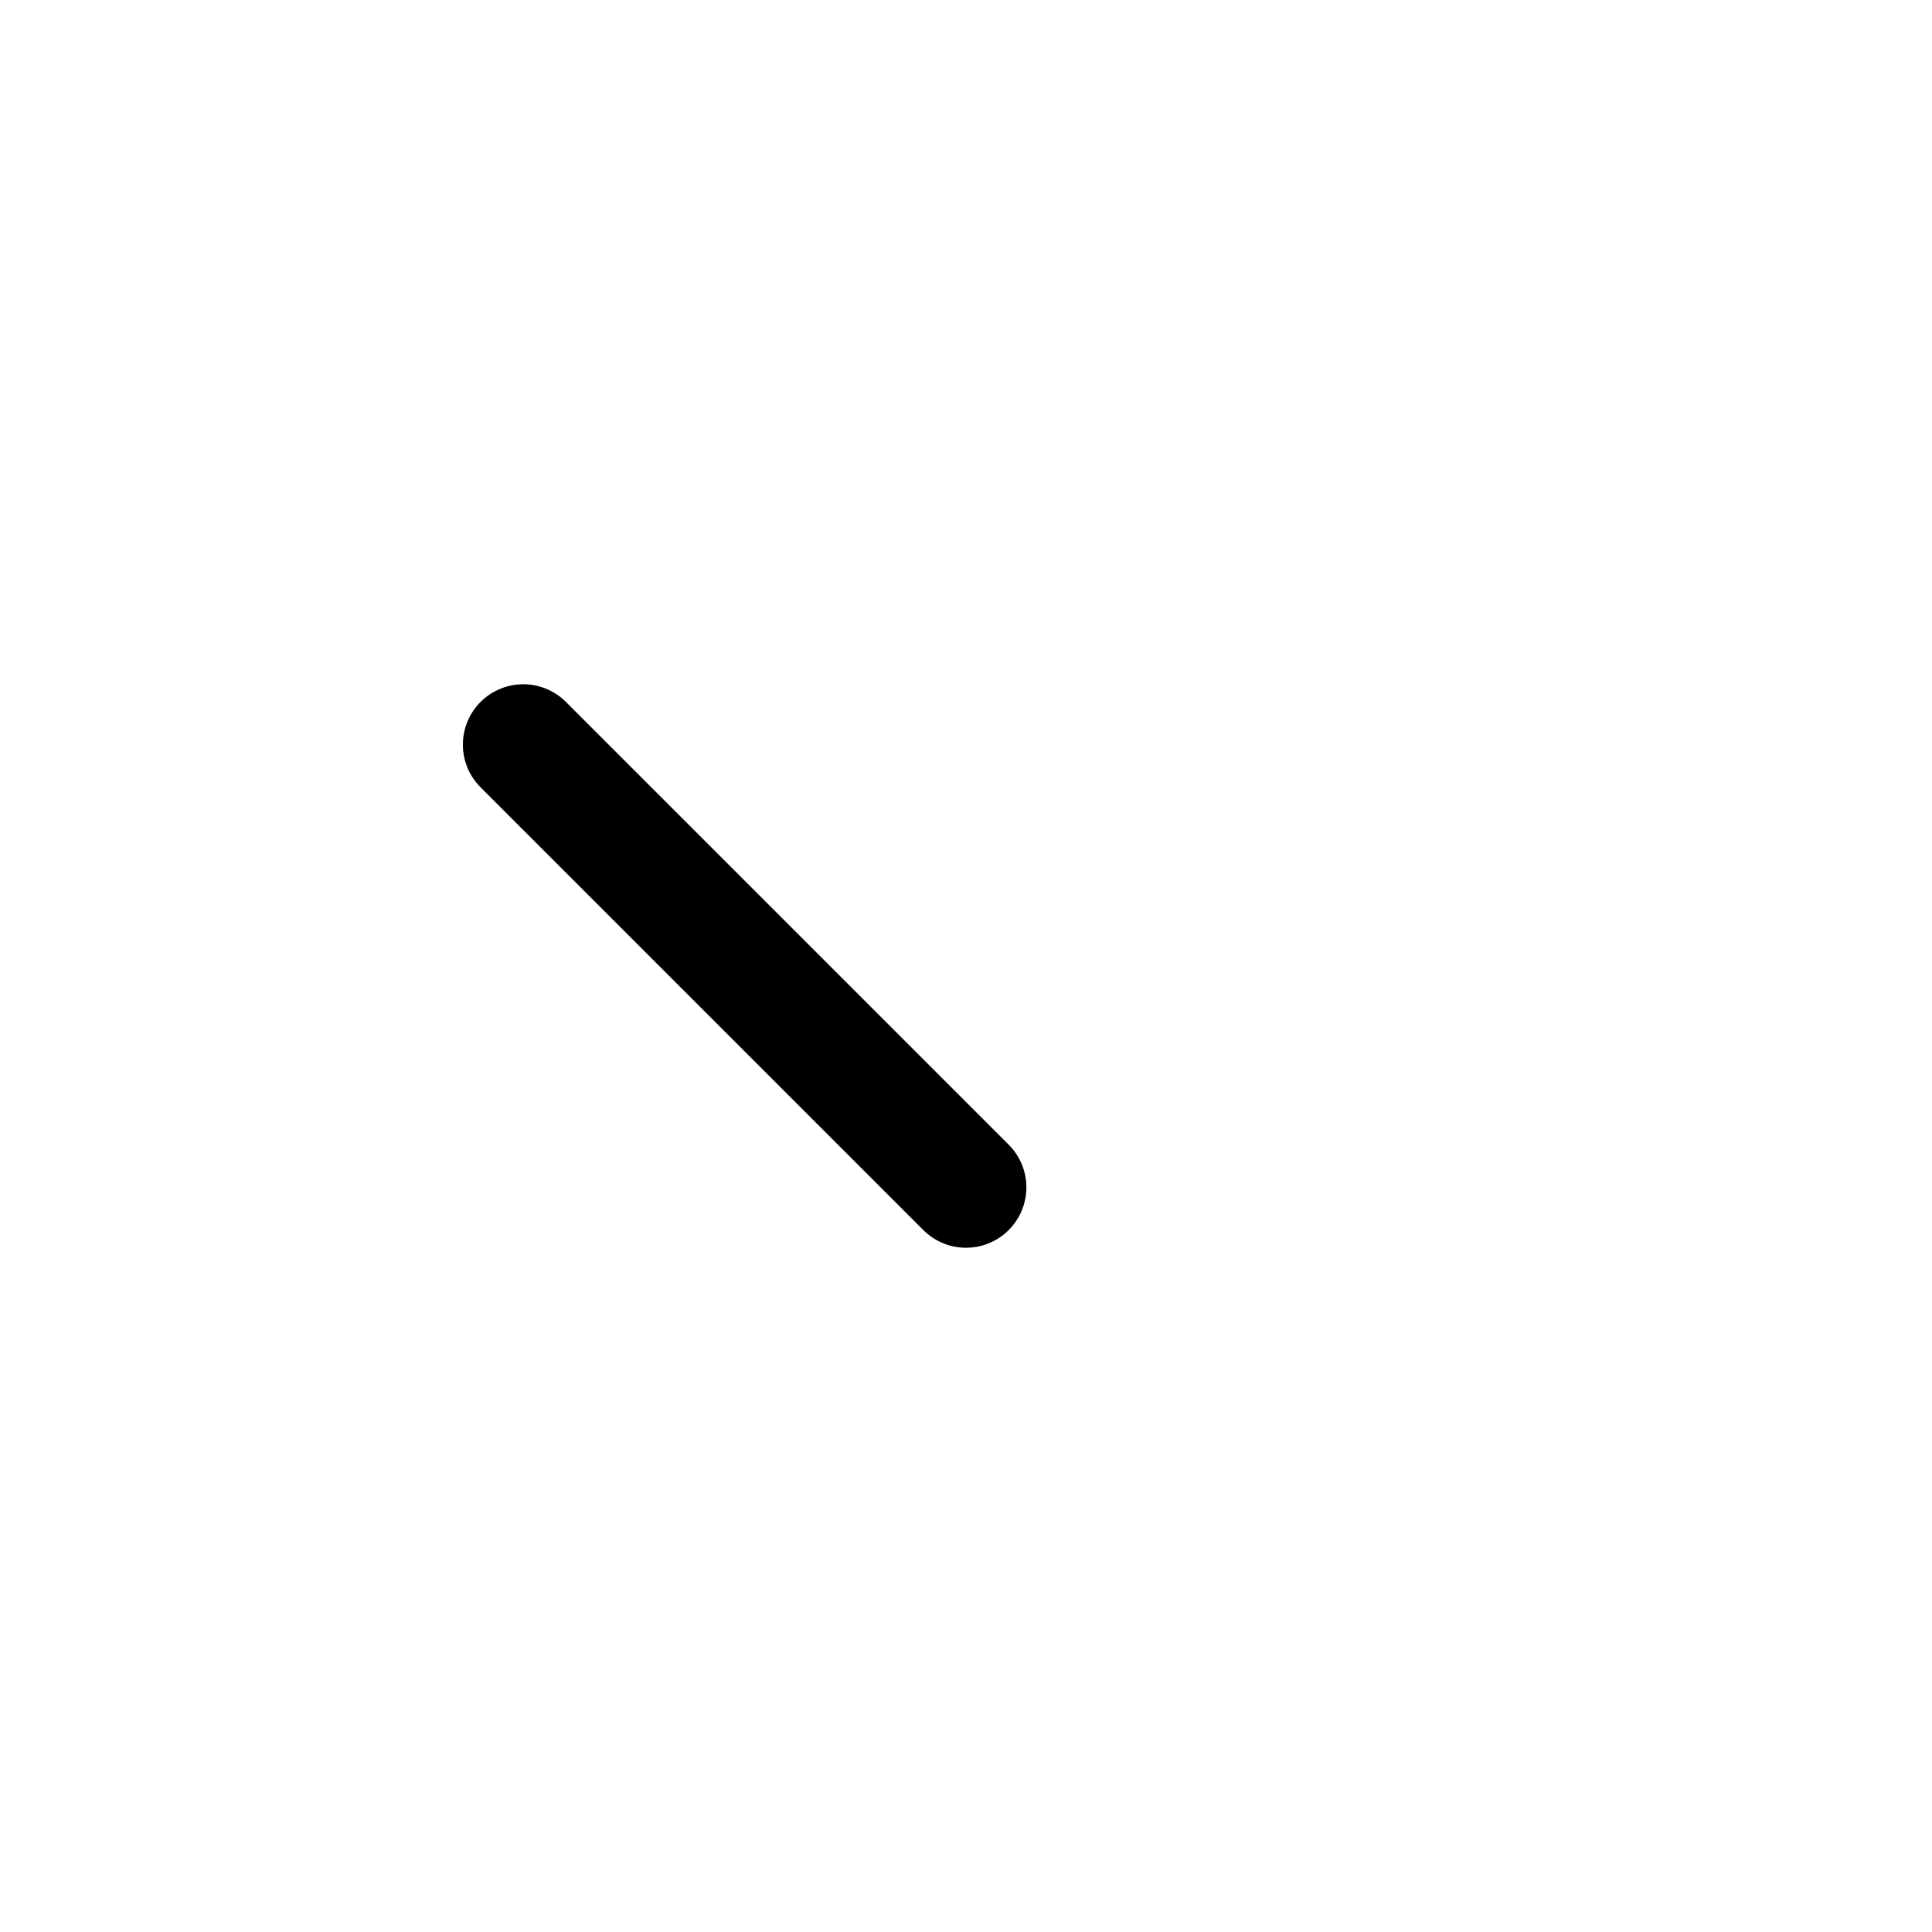
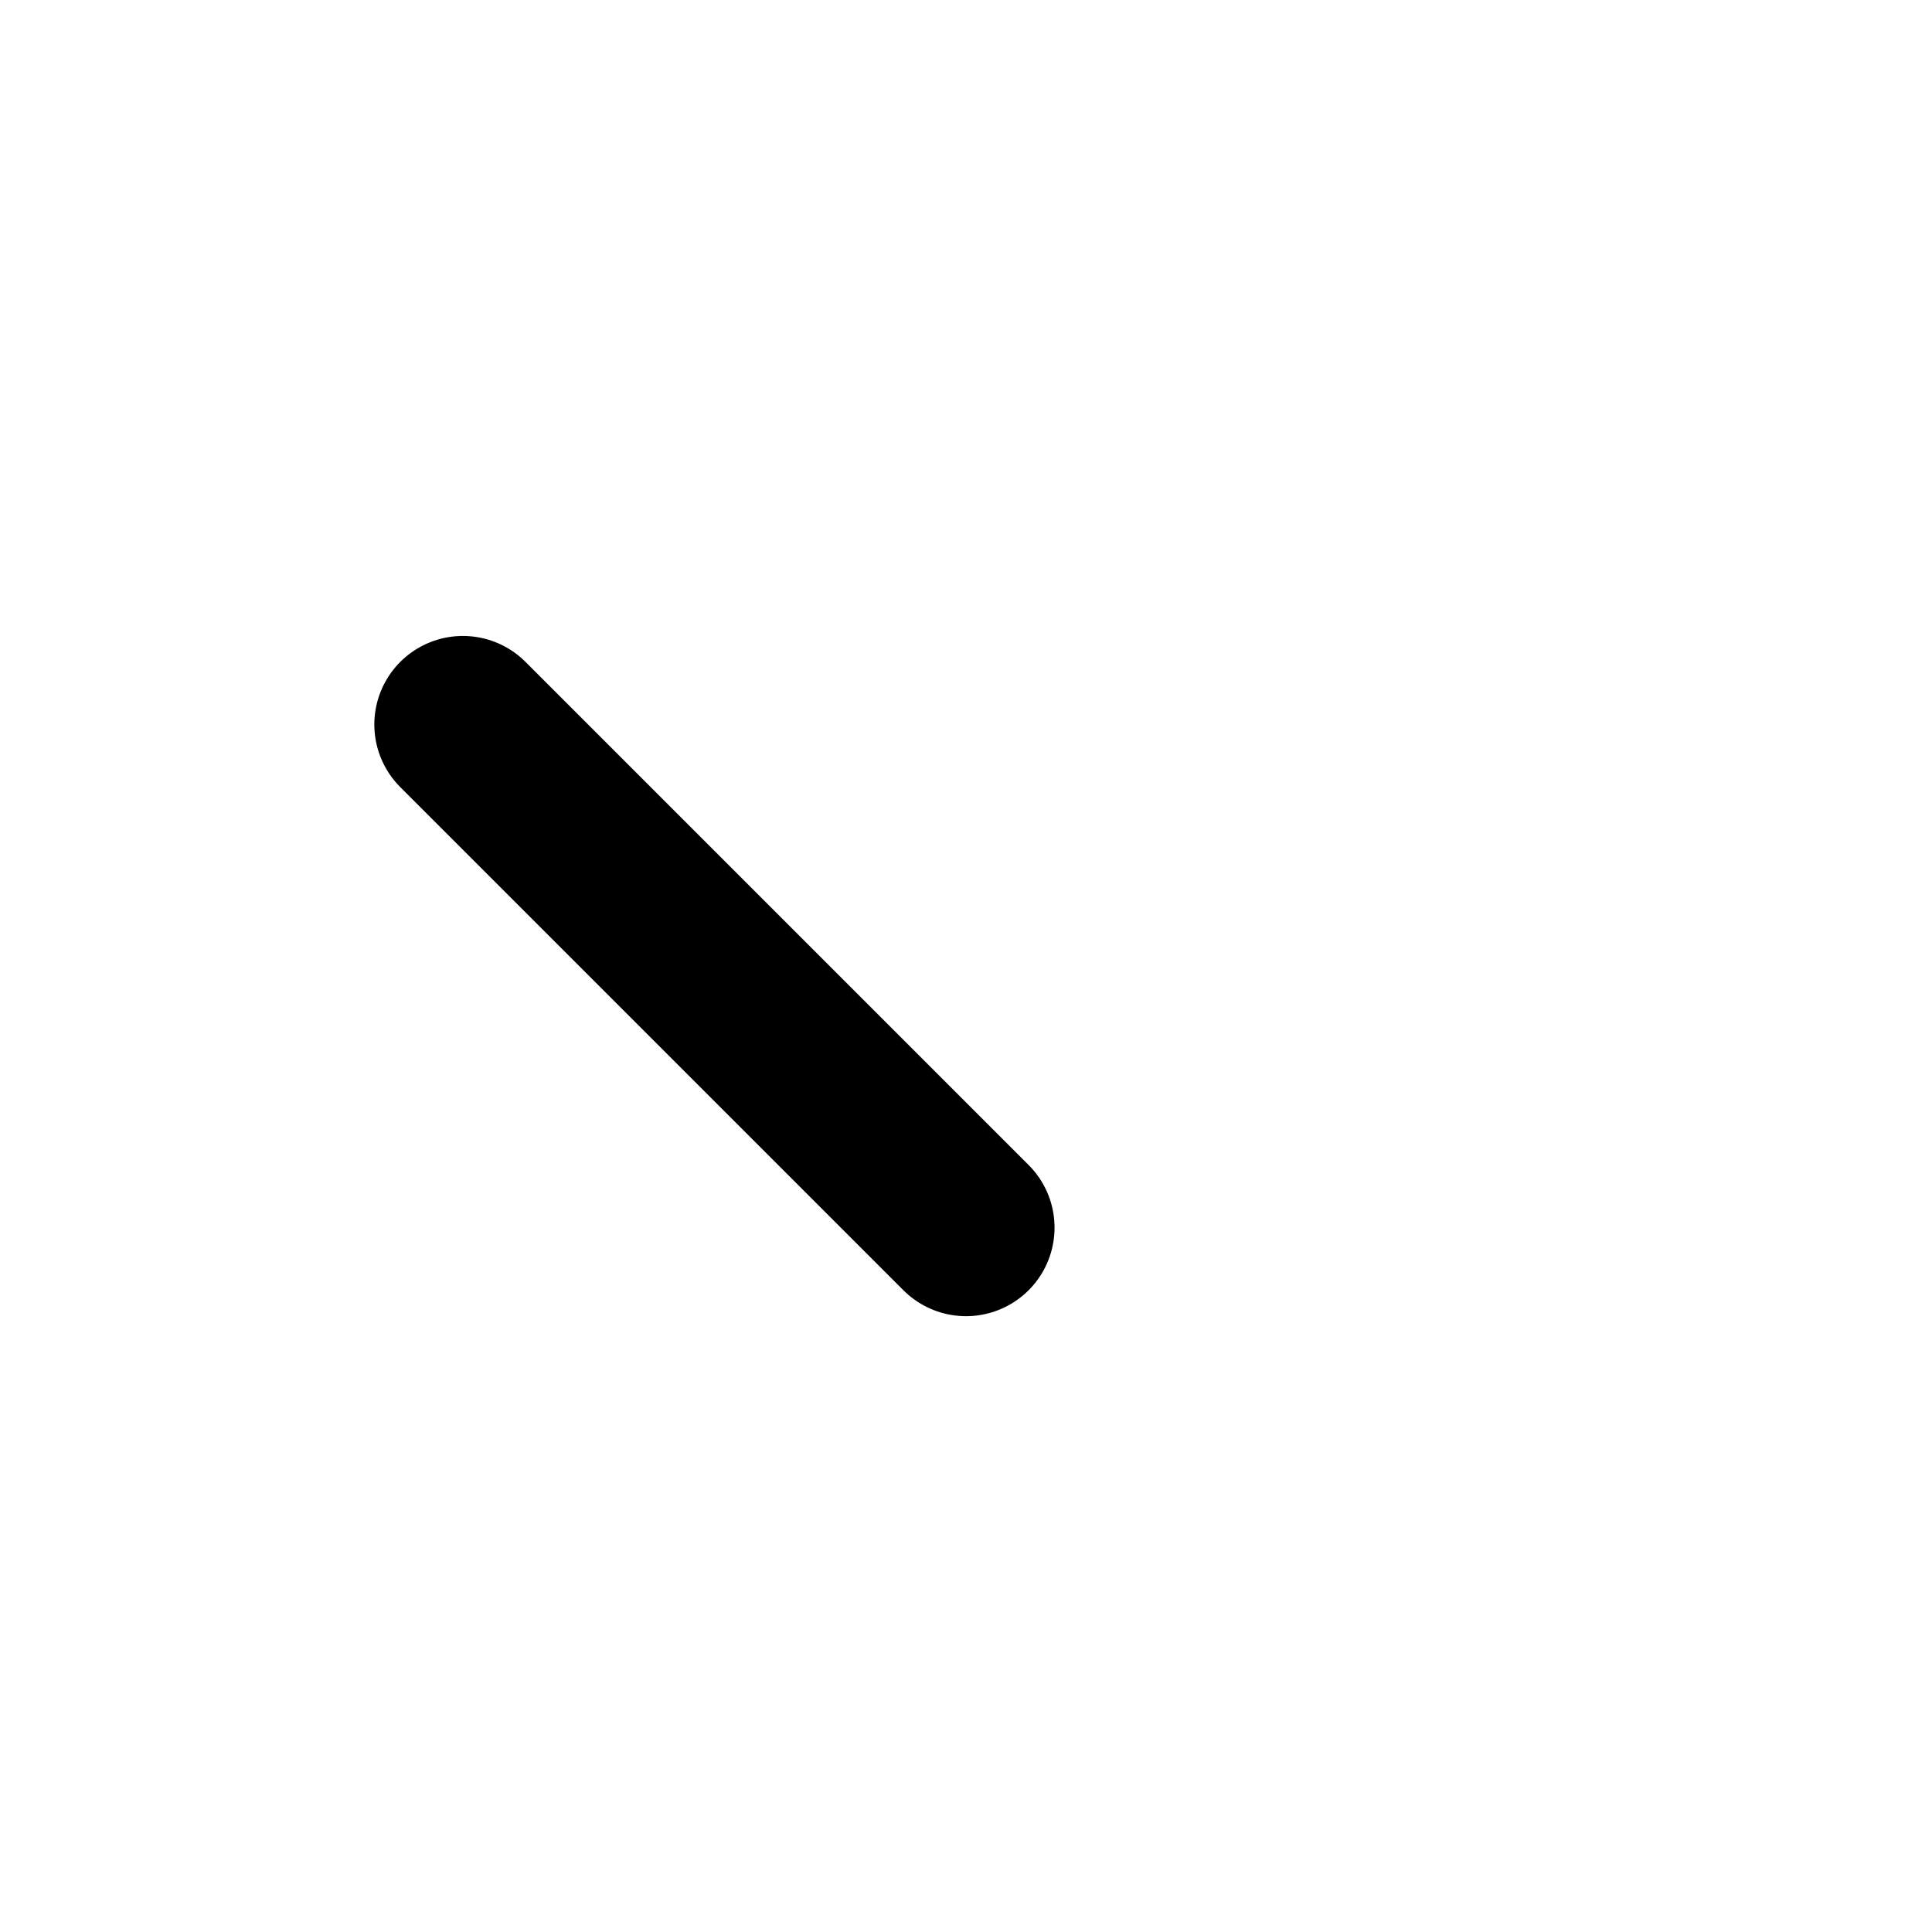
<svg xmlns="http://www.w3.org/2000/svg" width="24" height="24" viewBox="0 0 24 24">
-   <g fill="none" stroke="black" stroke-width="1.5" stroke-linecap="round" stroke-linejoin="round">
-     <path d="M6.5 9.25L12 14.75" />
+   <g fill="none" stroke="black" stroke-width="2.2" stroke-linecap="round" stroke-linejoin="round">
+     <path d="M5.75 9L12 15.25" />
  </g>
</svg>
